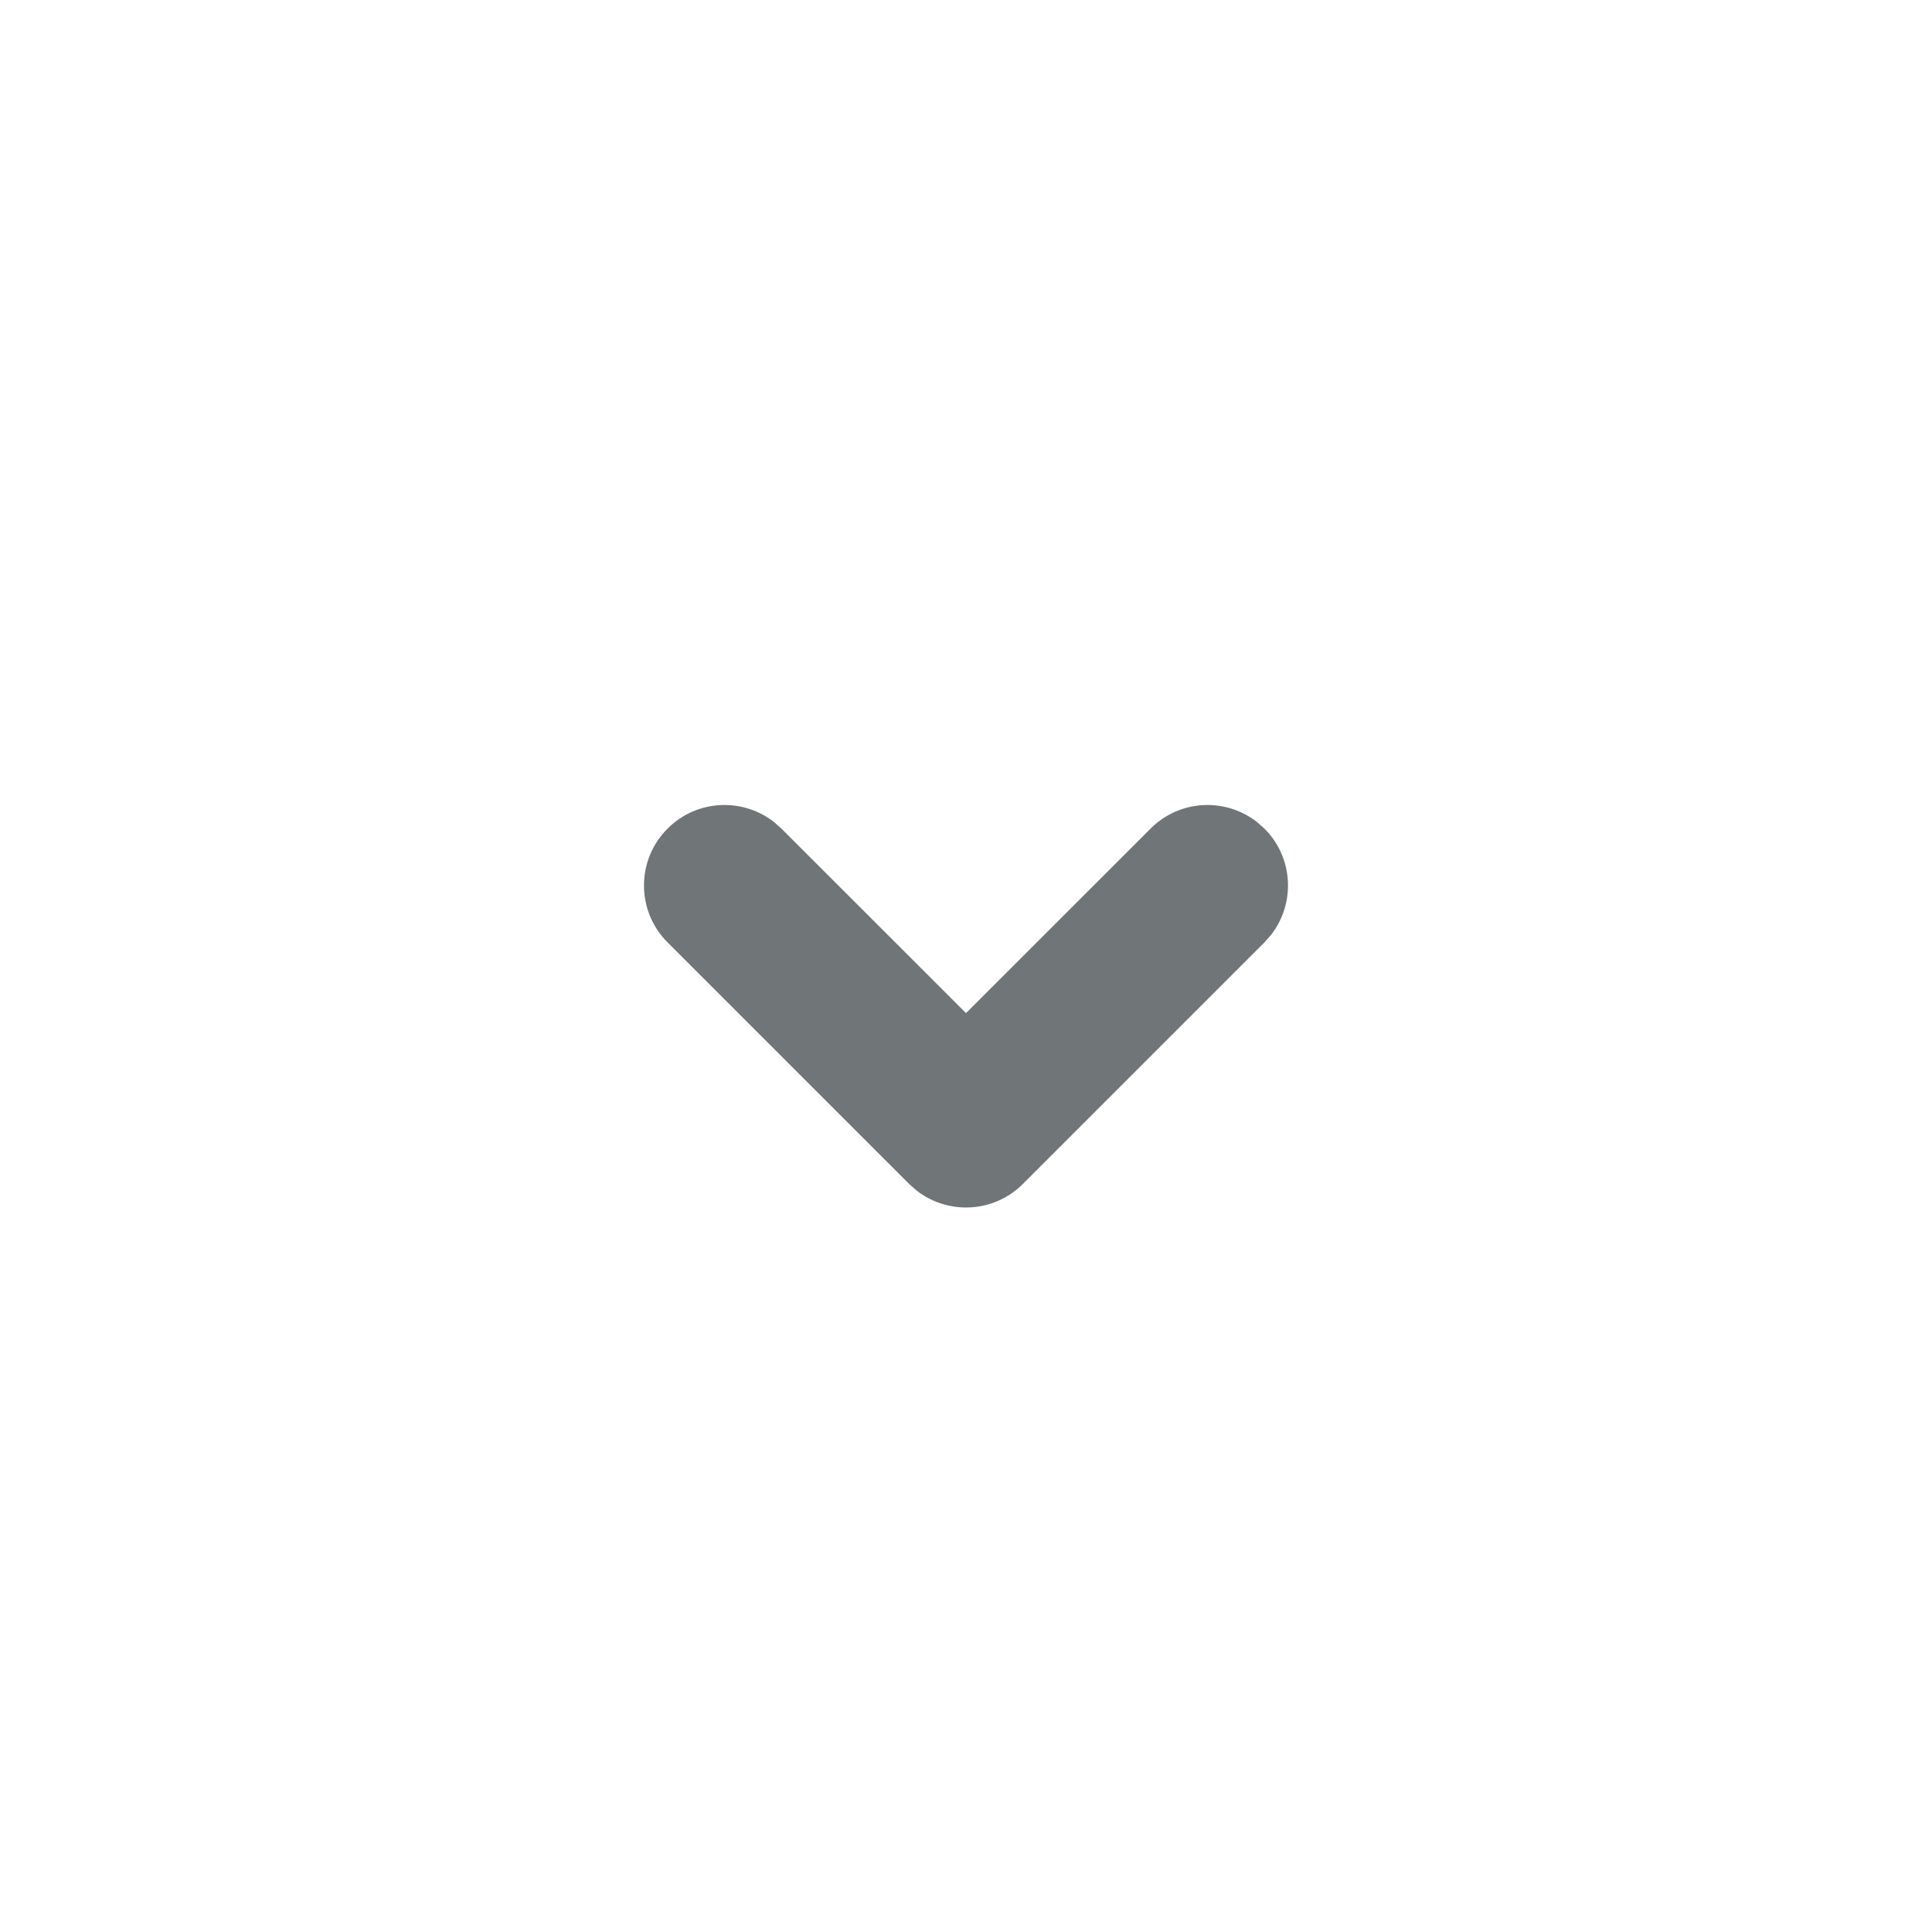
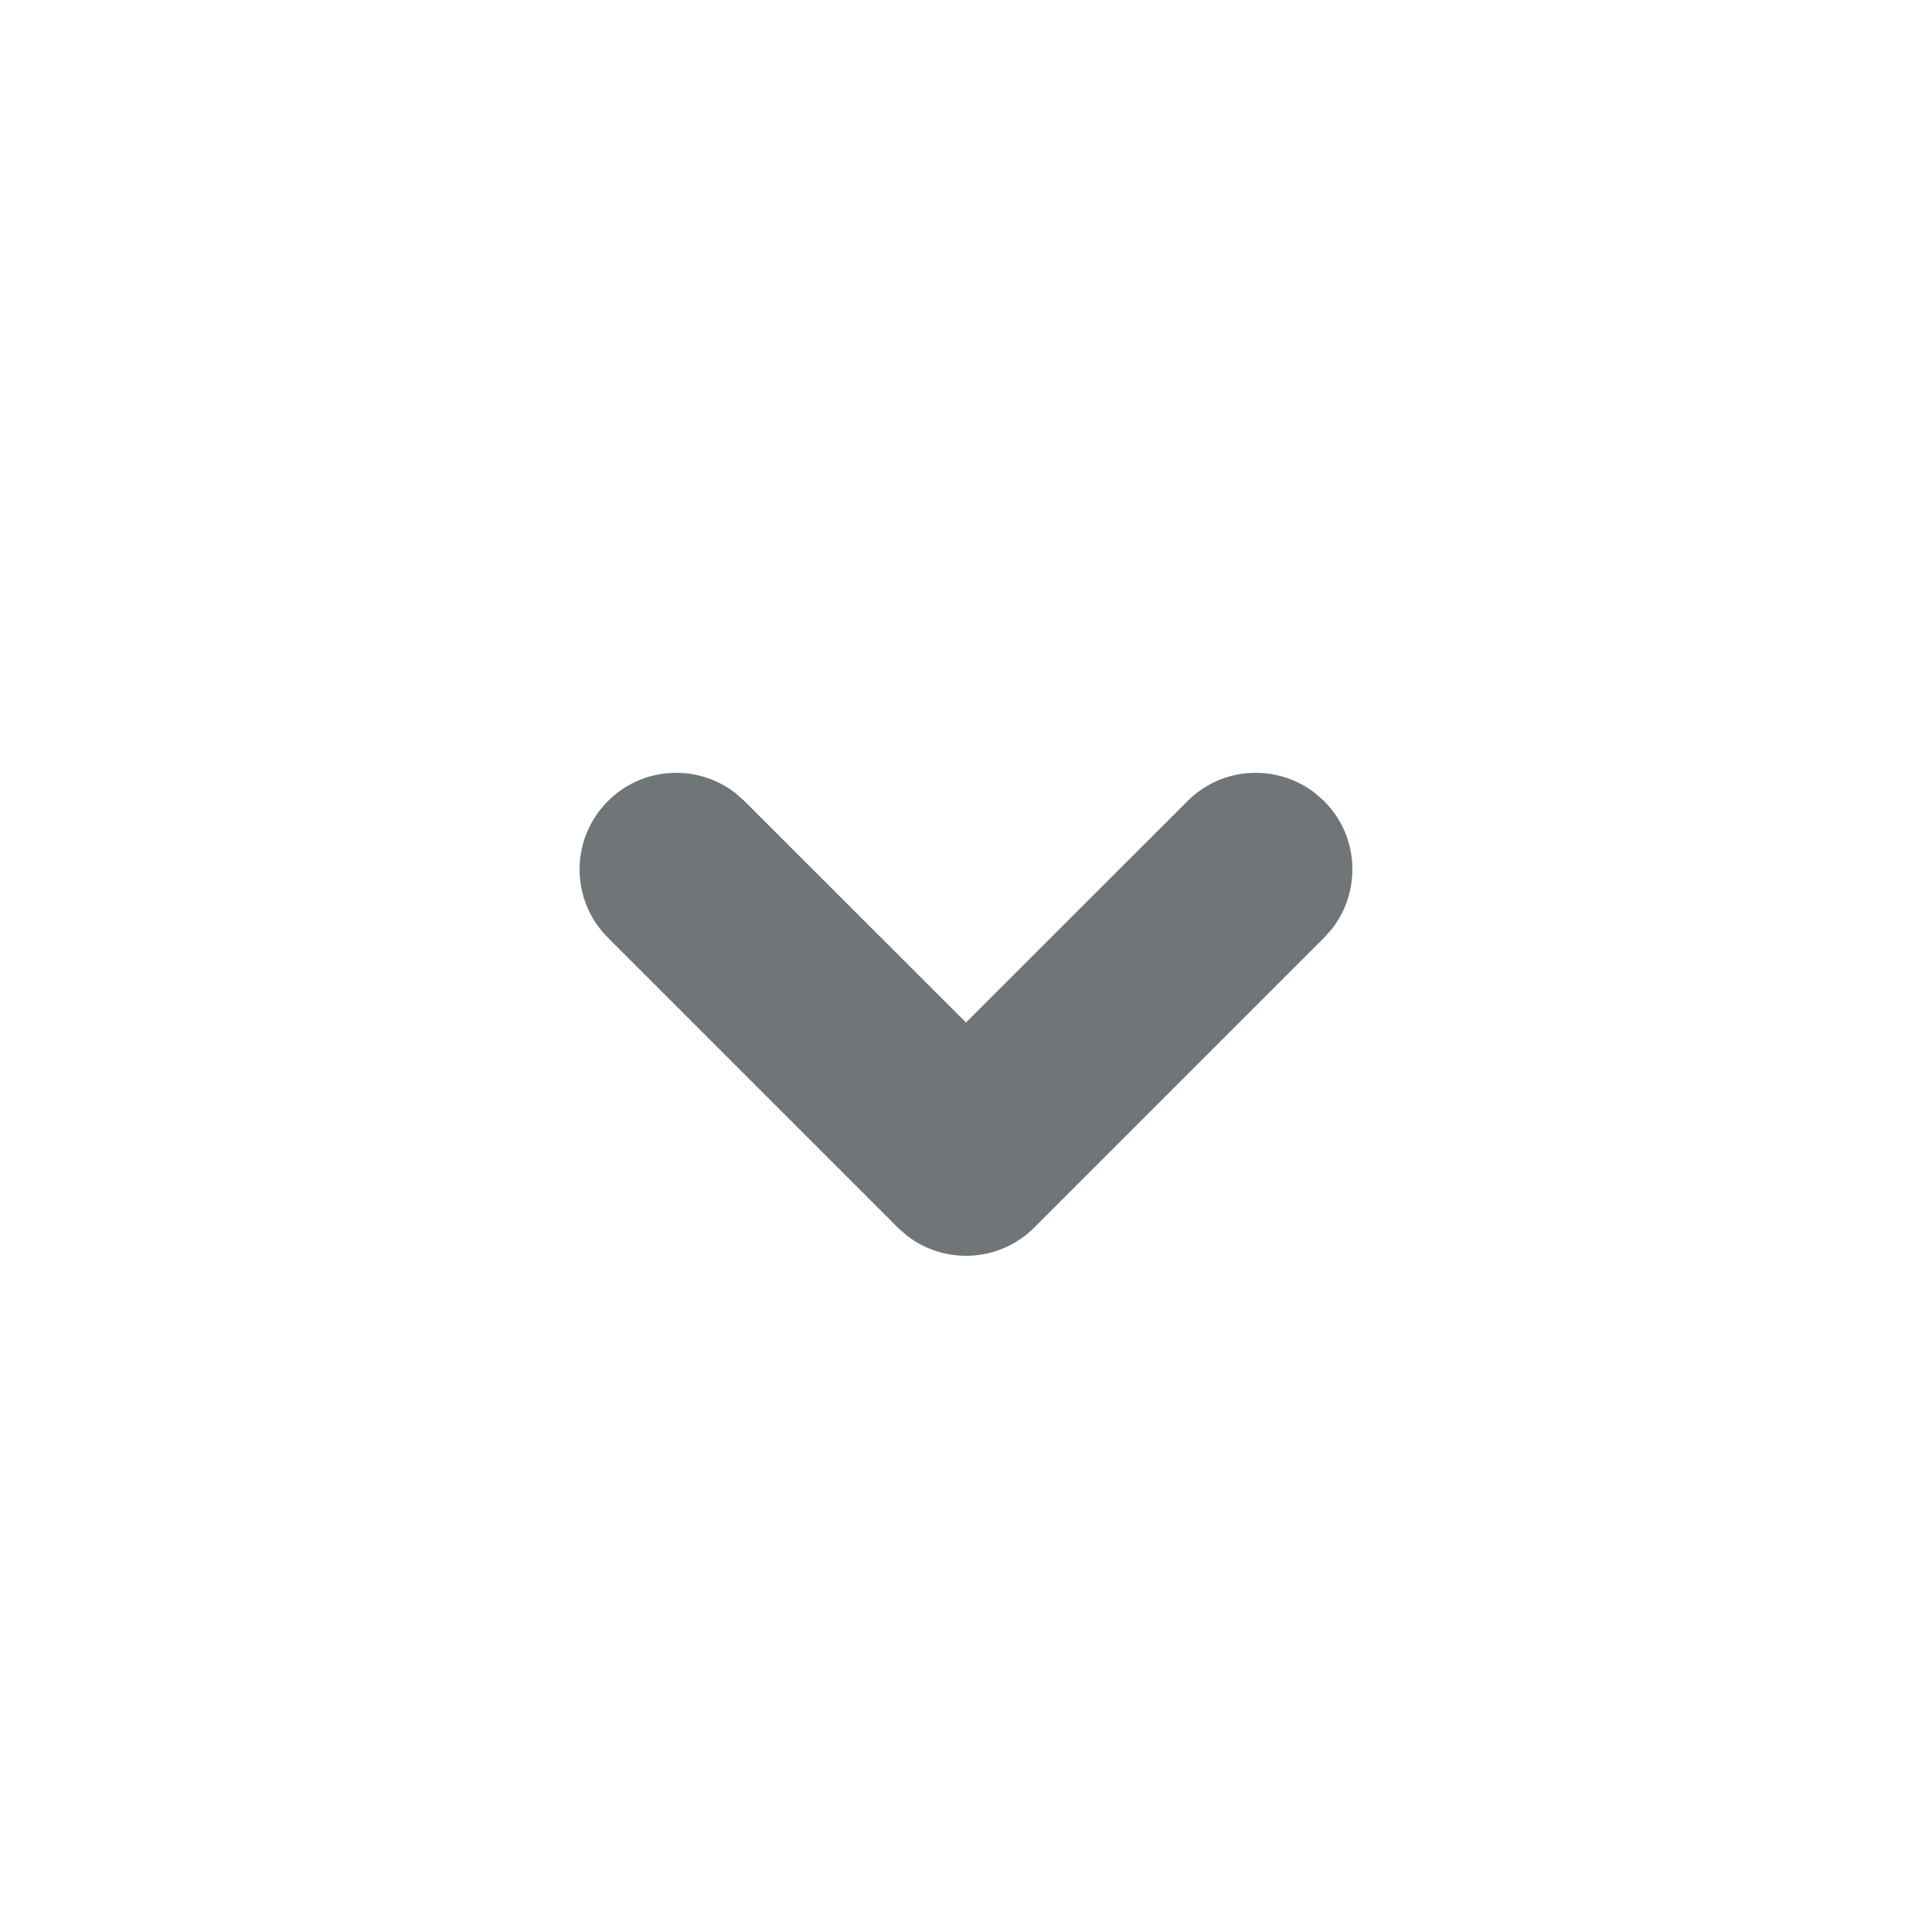
- <svg xmlns="http://www.w3.org/2000/svg" width="24" height="24" viewBox="0 0 24 24">
-   <path fill="#707578" fill-rule="evenodd" d="M8.293,10.293 C8.653,9.932 9.221,9.905 9.613,10.21 L9.707,10.293 L12,12.585 L14.293,10.293 C14.653,9.932 15.221,9.905 15.613,10.21 L15.707,10.293 C16.068,10.653 16.095,11.221 15.79,11.613 L15.707,11.707 L12.707,14.707 C12.347,15.068 11.779,15.095 11.387,14.79 L11.293,14.707 L8.293,11.707 C7.902,11.317 7.902,10.683 8.293,10.293 Z" />
+ <svg xmlns="http://www.w3.org/2000/svg" width="20" height="20" viewBox="0 0 20 20">
+   <path fill="#707578" fill-rule="evenodd" d="M6.293,8.293 C6.653,7.932 7.221,7.905 7.613,8.21 L7.707,8.293 L10,10.585 L12.293,8.293 C12.653,7.932 13.221,7.905 13.613,8.21 L13.707,8.293 C14.068,8.653 14.095,9.221 13.79,9.613 L13.707,9.707 L10.707,12.707 C10.347,13.068 9.779,13.095 9.387,12.79 L9.293,12.707 L6.293,9.707 C5.902,9.317 5.902,8.683 6.293,8.293 Z" />
</svg>
